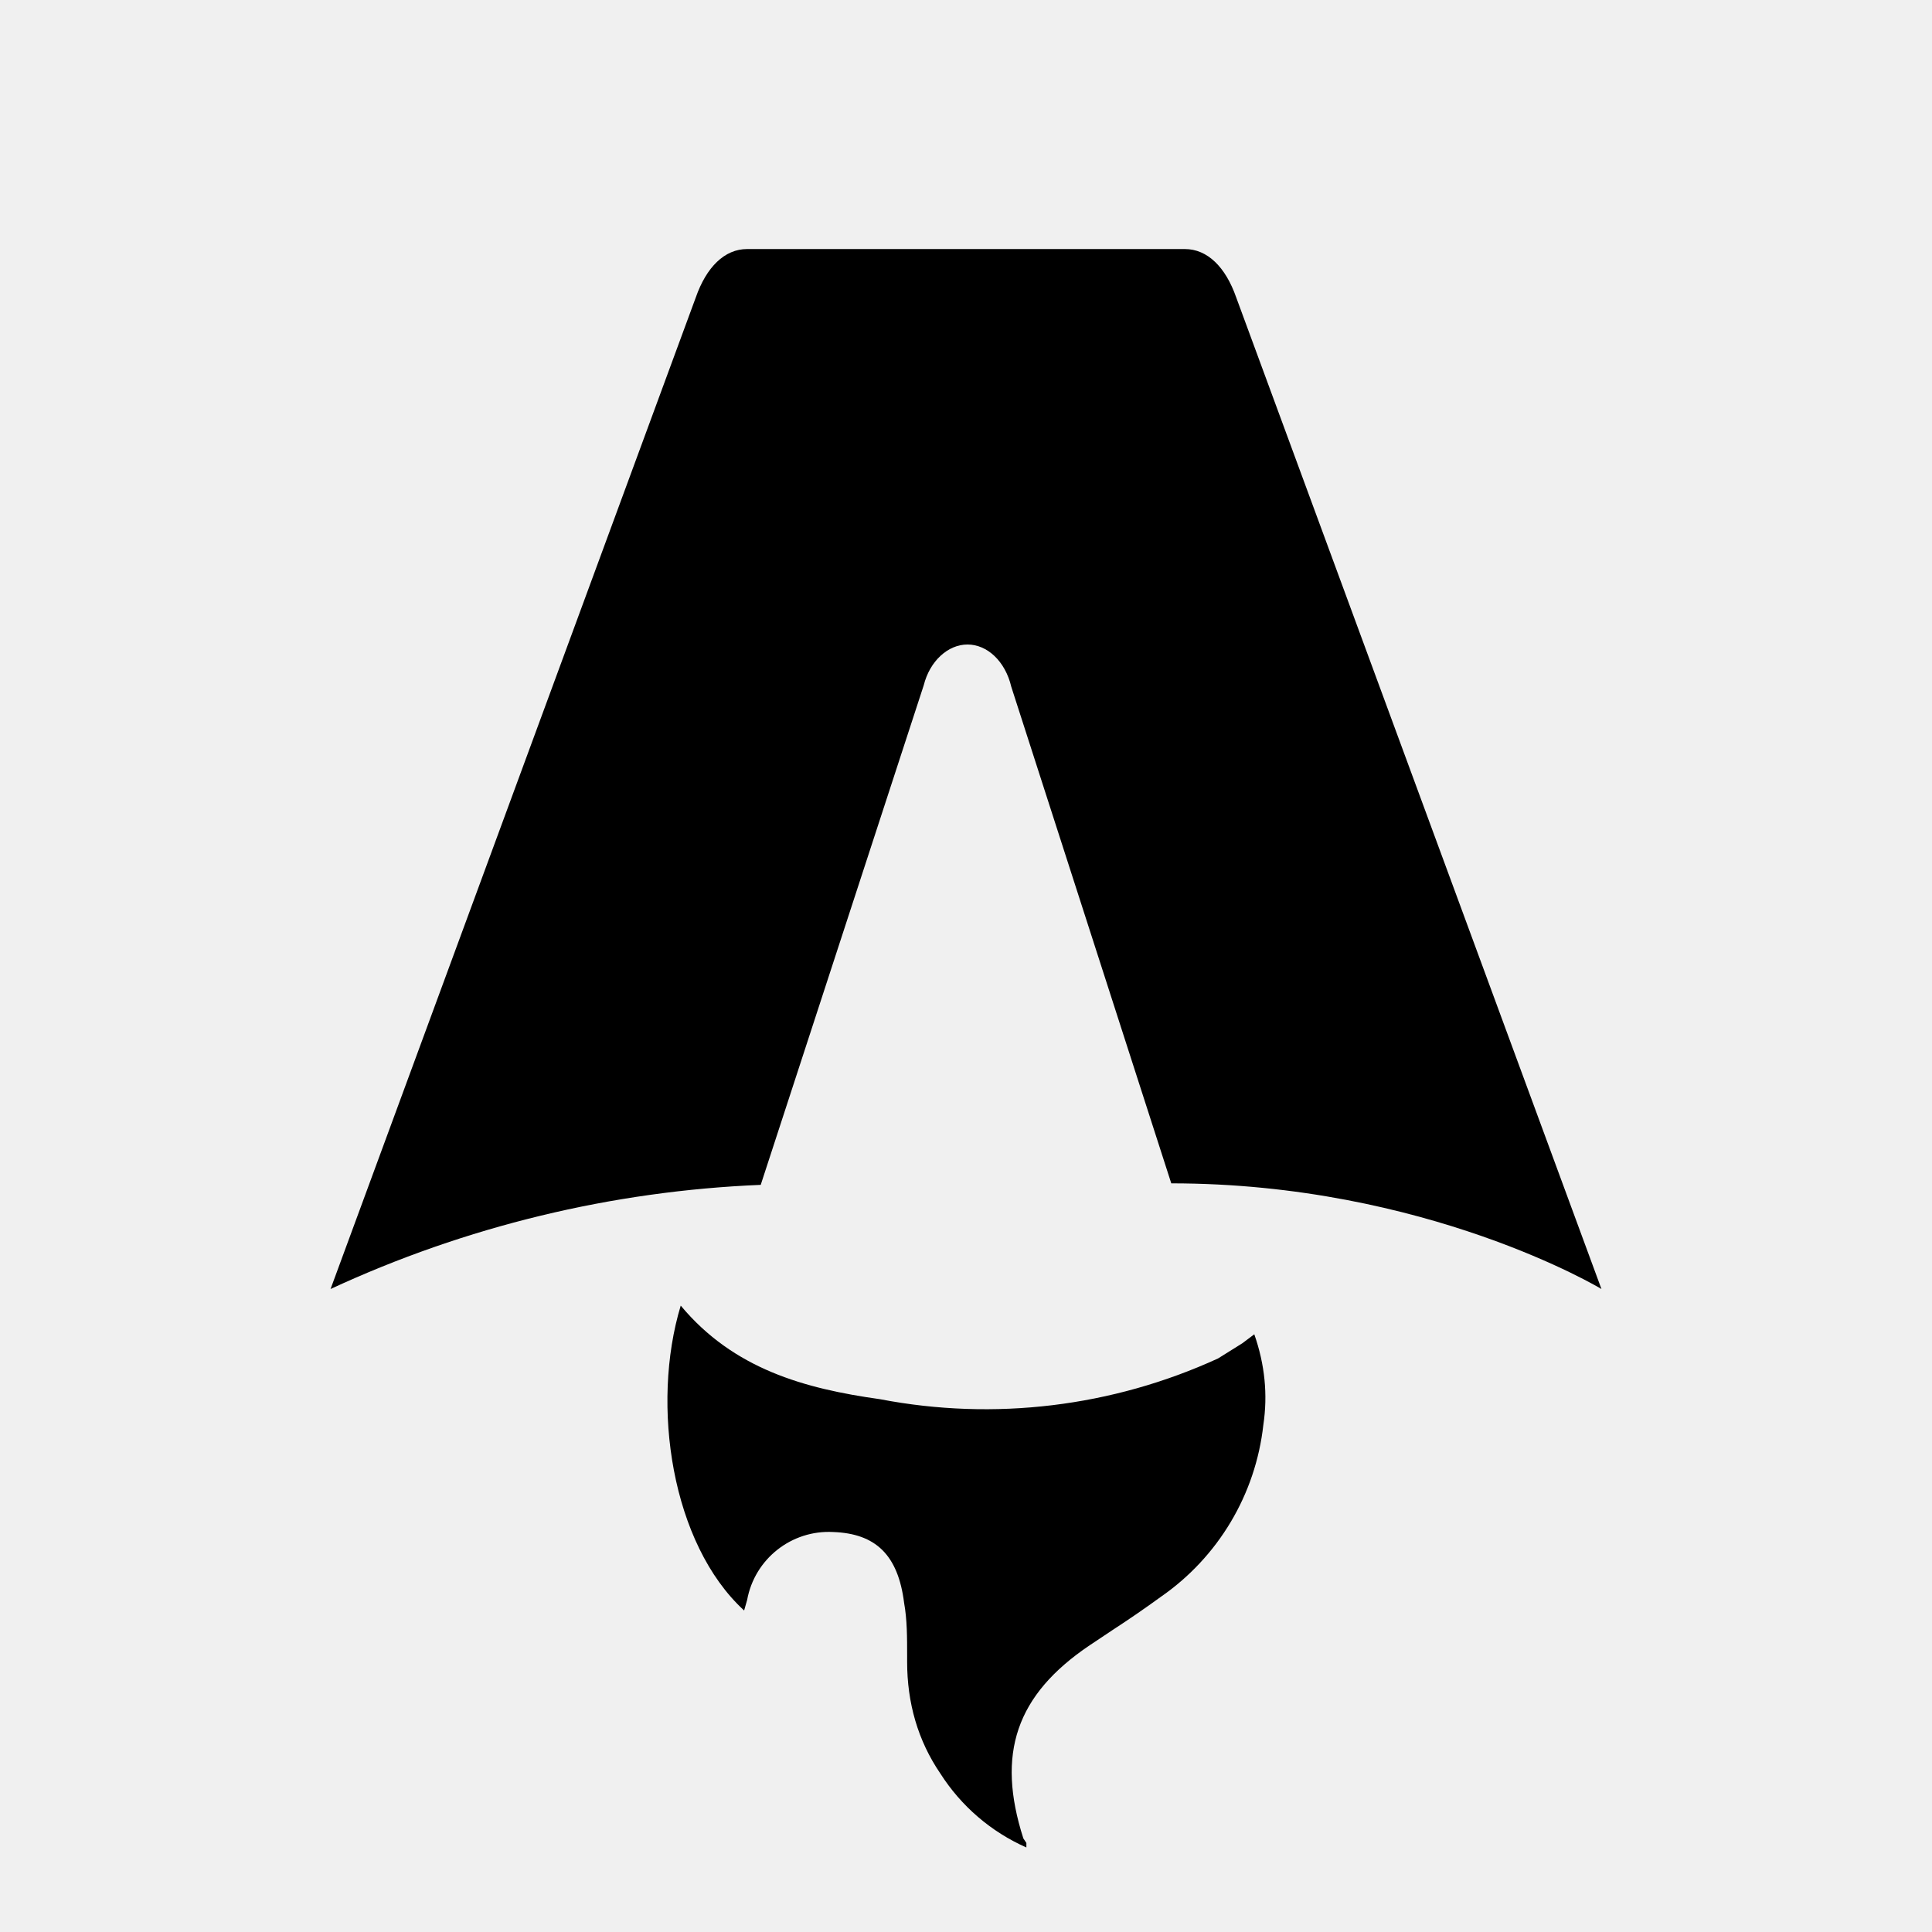
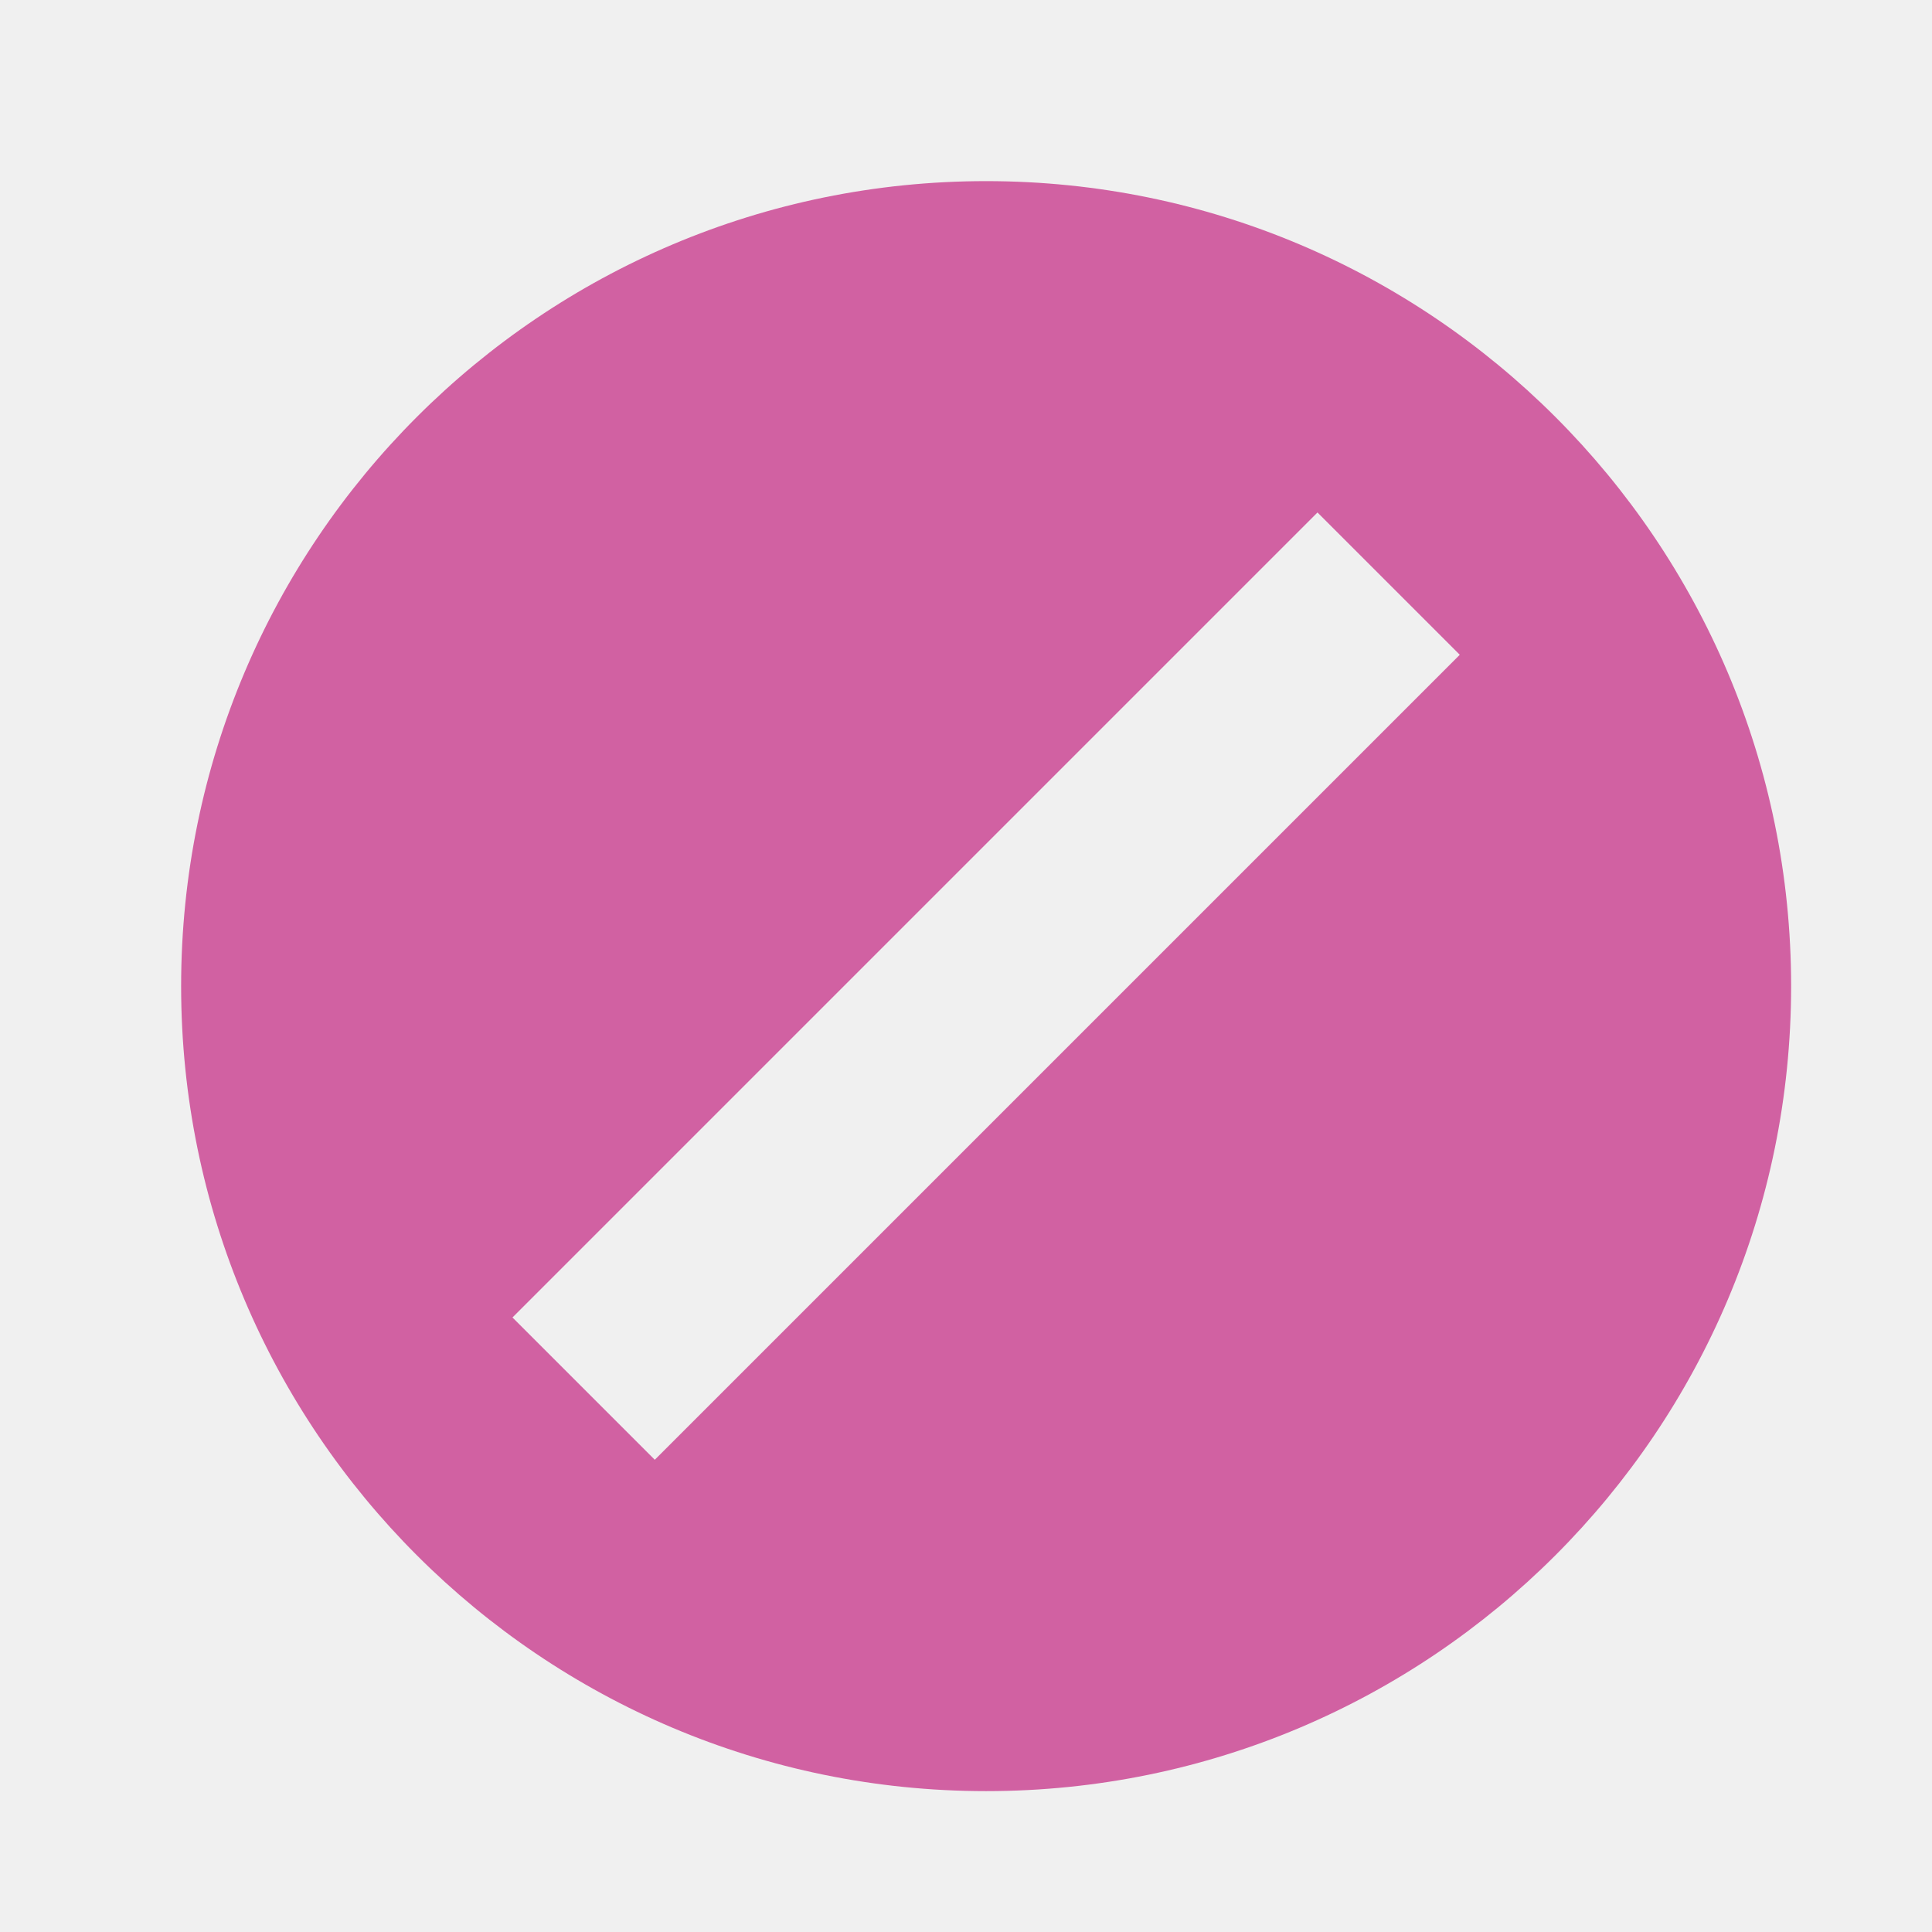
- <svg xmlns="http://www.w3.org/2000/svg" fill="none" viewBox="0 0 128 128">
-   <path d="M50.4 78.5a75.1 75.1 0 0 0-28.5 6.9l24.2-65.7c.7-2 1.9-3.2 3.4-3.2h29c1.5 0 2.7 1.2 3.4 3.2l24.2 65.7s-11.6-7-28.5-7L67 45.5c-.4-1.7-1.6-2.8-2.9-2.8-1.3 0-2.5 1.1-2.9 2.7L50.4 78.5Zm-1.1 28.2Zm-4.2-20.2c-2 6.6-.6 15.8 4.2 20.2a17.5 17.5 0 0 1 .2-.7 5.5 5.5 0 0 1 5.7-4.5c2.8.1 4.3 1.5 4.7 4.7.2 1.1.2 2.3.2 3.5v.4c0 2.7.7 5.2 2.2 7.4a13 13 0 0 0 5.7 4.9v-.3l-.2-.3c-1.8-5.6-.5-9.5 4.4-12.8l1.5-1a73 73 0 0 0 3.2-2.2 16 16 0 0 0 6.8-11.4c.3-2 .1-4-.6-6l-.8.6-1.6 1a37 37 0 0 1-22.4 2.7c-5-.7-9.7-2-13.2-6.2Z" />
-   <style>
-         path { fill: #000; }
-         @media (prefers-color-scheme: dark) {
-             path { fill: #FFF; }
-         }
-     </style>
+ <svg xmlns="http://www.w3.org/2000/svg" version="1.1" width="48px" height="48px" viewBox="-0.5 -0.5 48 48">
+   <defs />
+   <g>
+     <g data-cell-id="0">
+       <g data-cell-id="1">
+         <g data-cell-id="tgyrklEK0vo96Gys2AFo-1">
+           <g>
+             <ellipse cx="24" cy="24" rx="20" ry="20" fill="#d161a2" stroke="none" pointer-events="all" />
+           </g>
+         </g>
+         <g data-cell-id="tgyrklEK0vo96Gys2AFo-2">
+           <g>
+             <path d="M 14 34 L 34 14" fill="none" stroke="rgb(240, 240, 240)" stroke-width="5" stroke-miterlimit="10" pointer-events="stroke" />
+           </g>
+         </g>
+       </g>
+     </g>
+   </g>
</svg>
